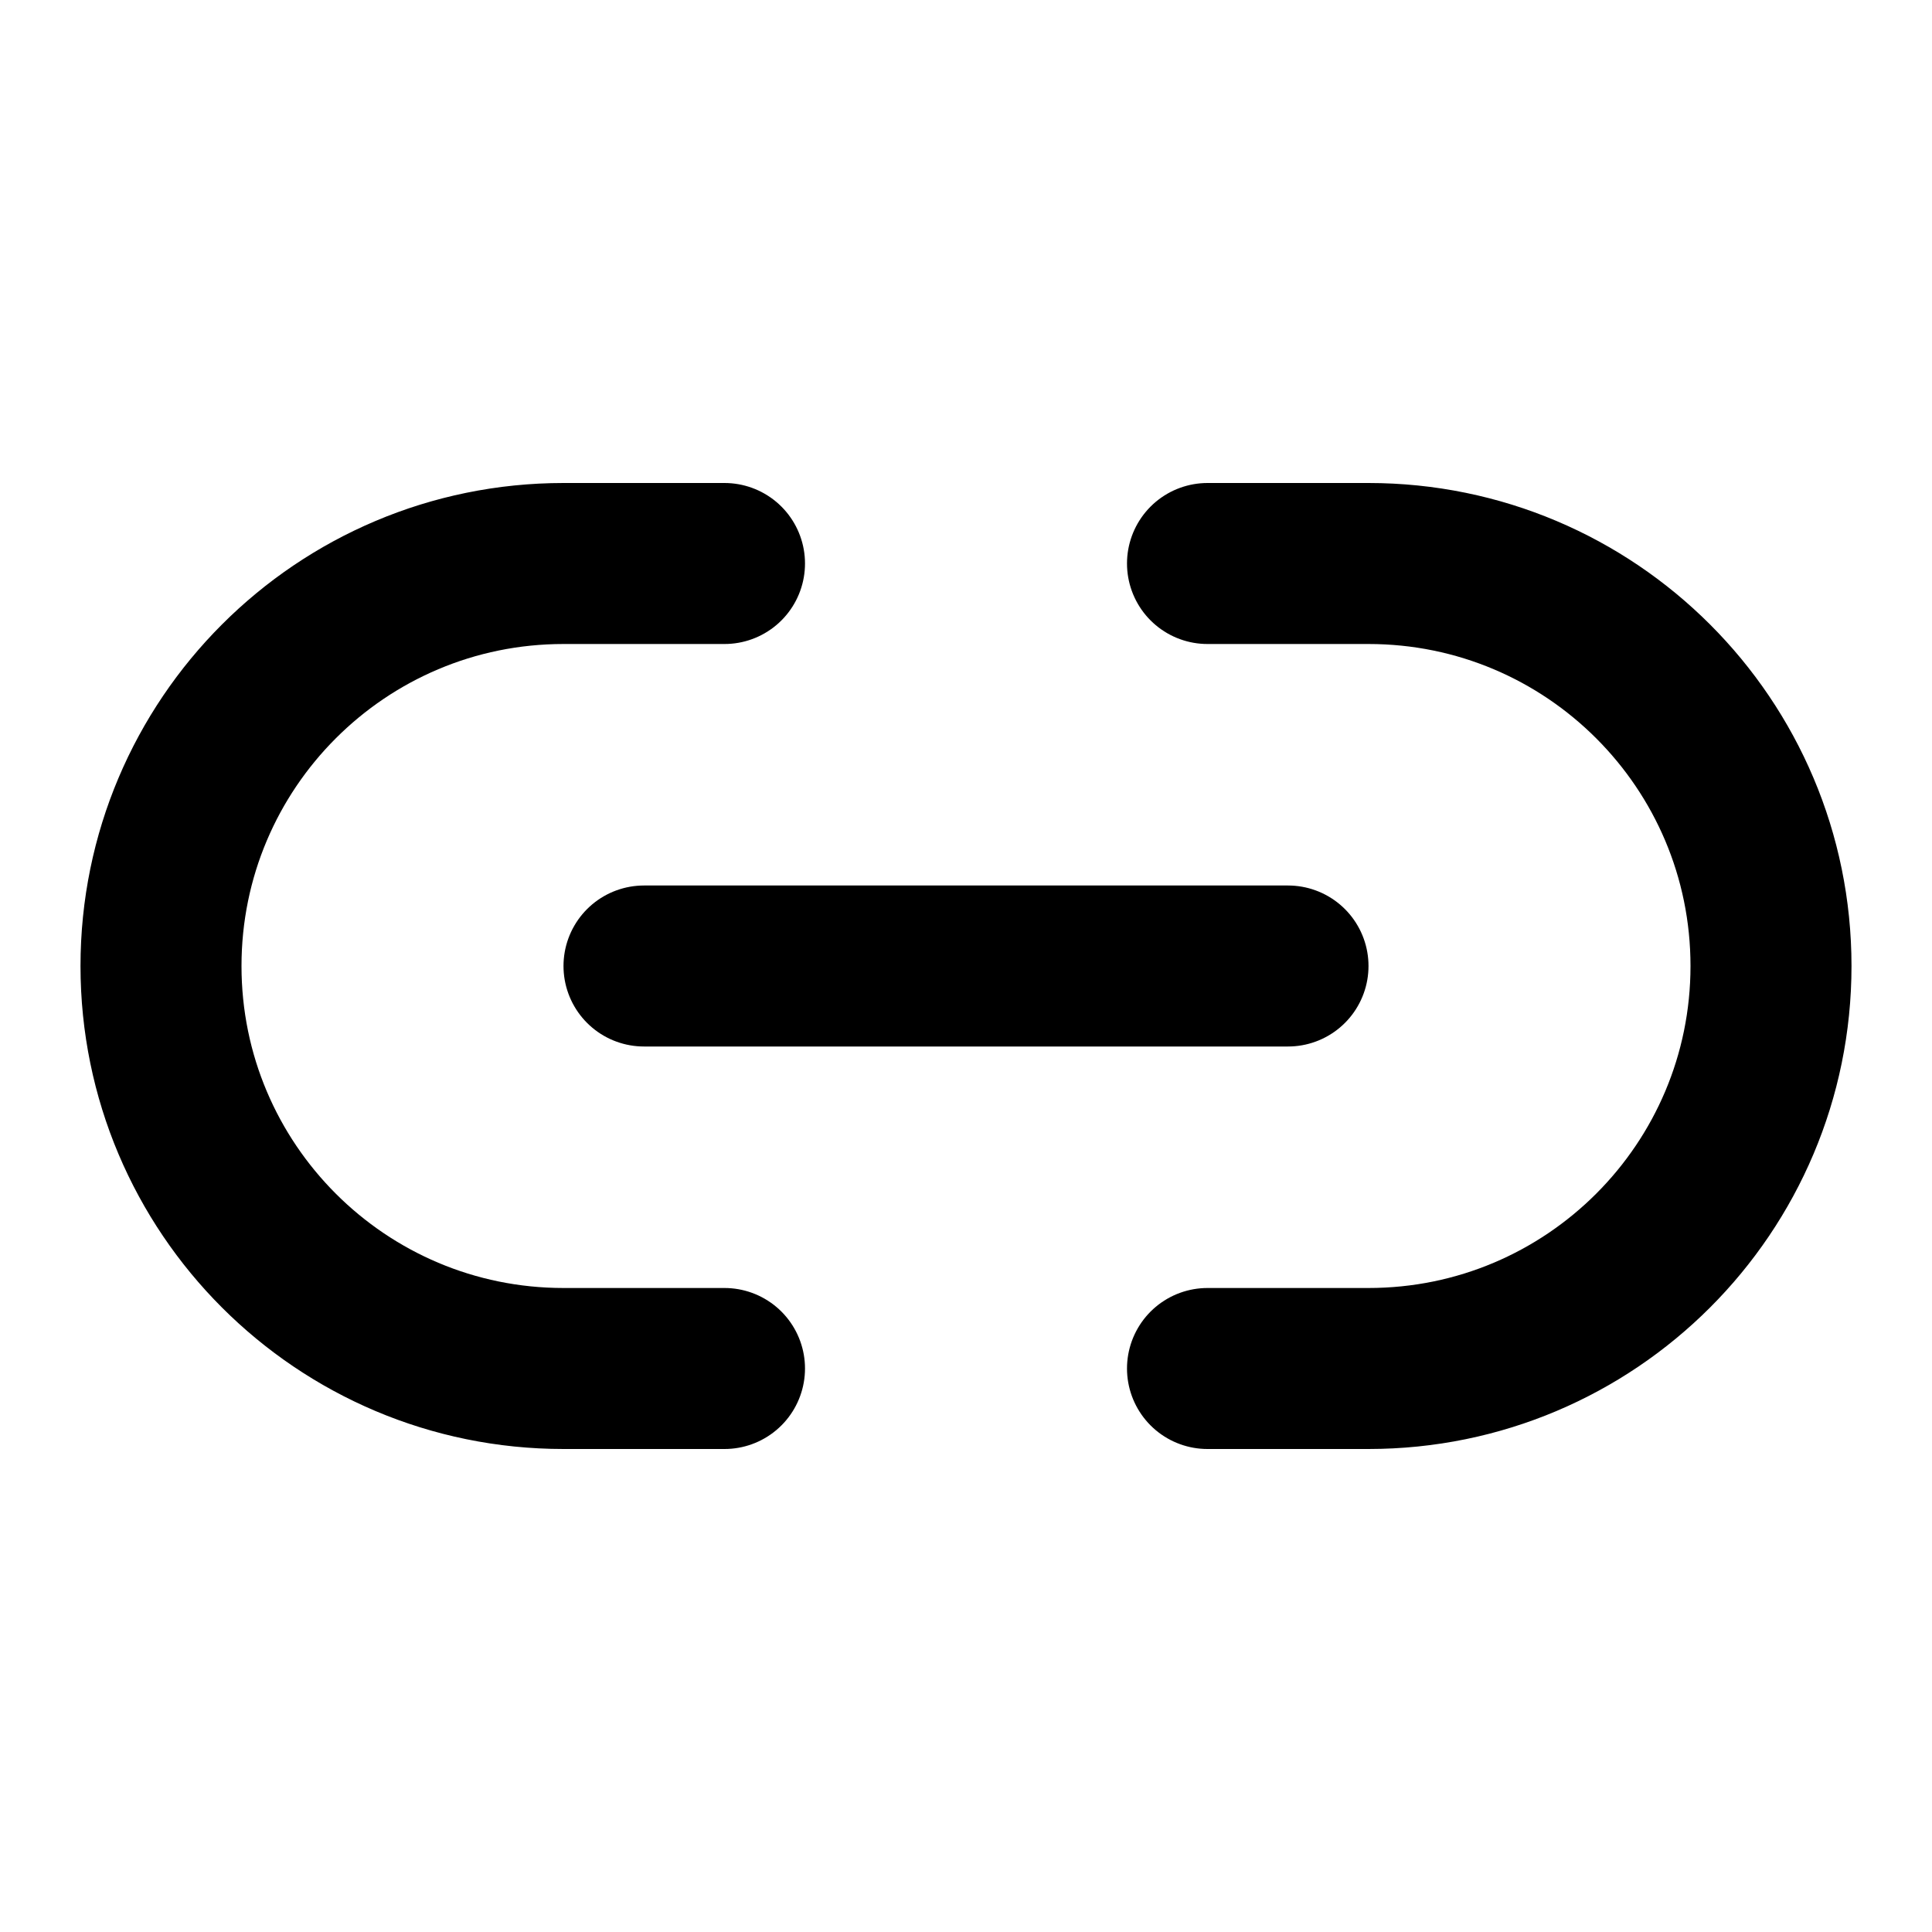
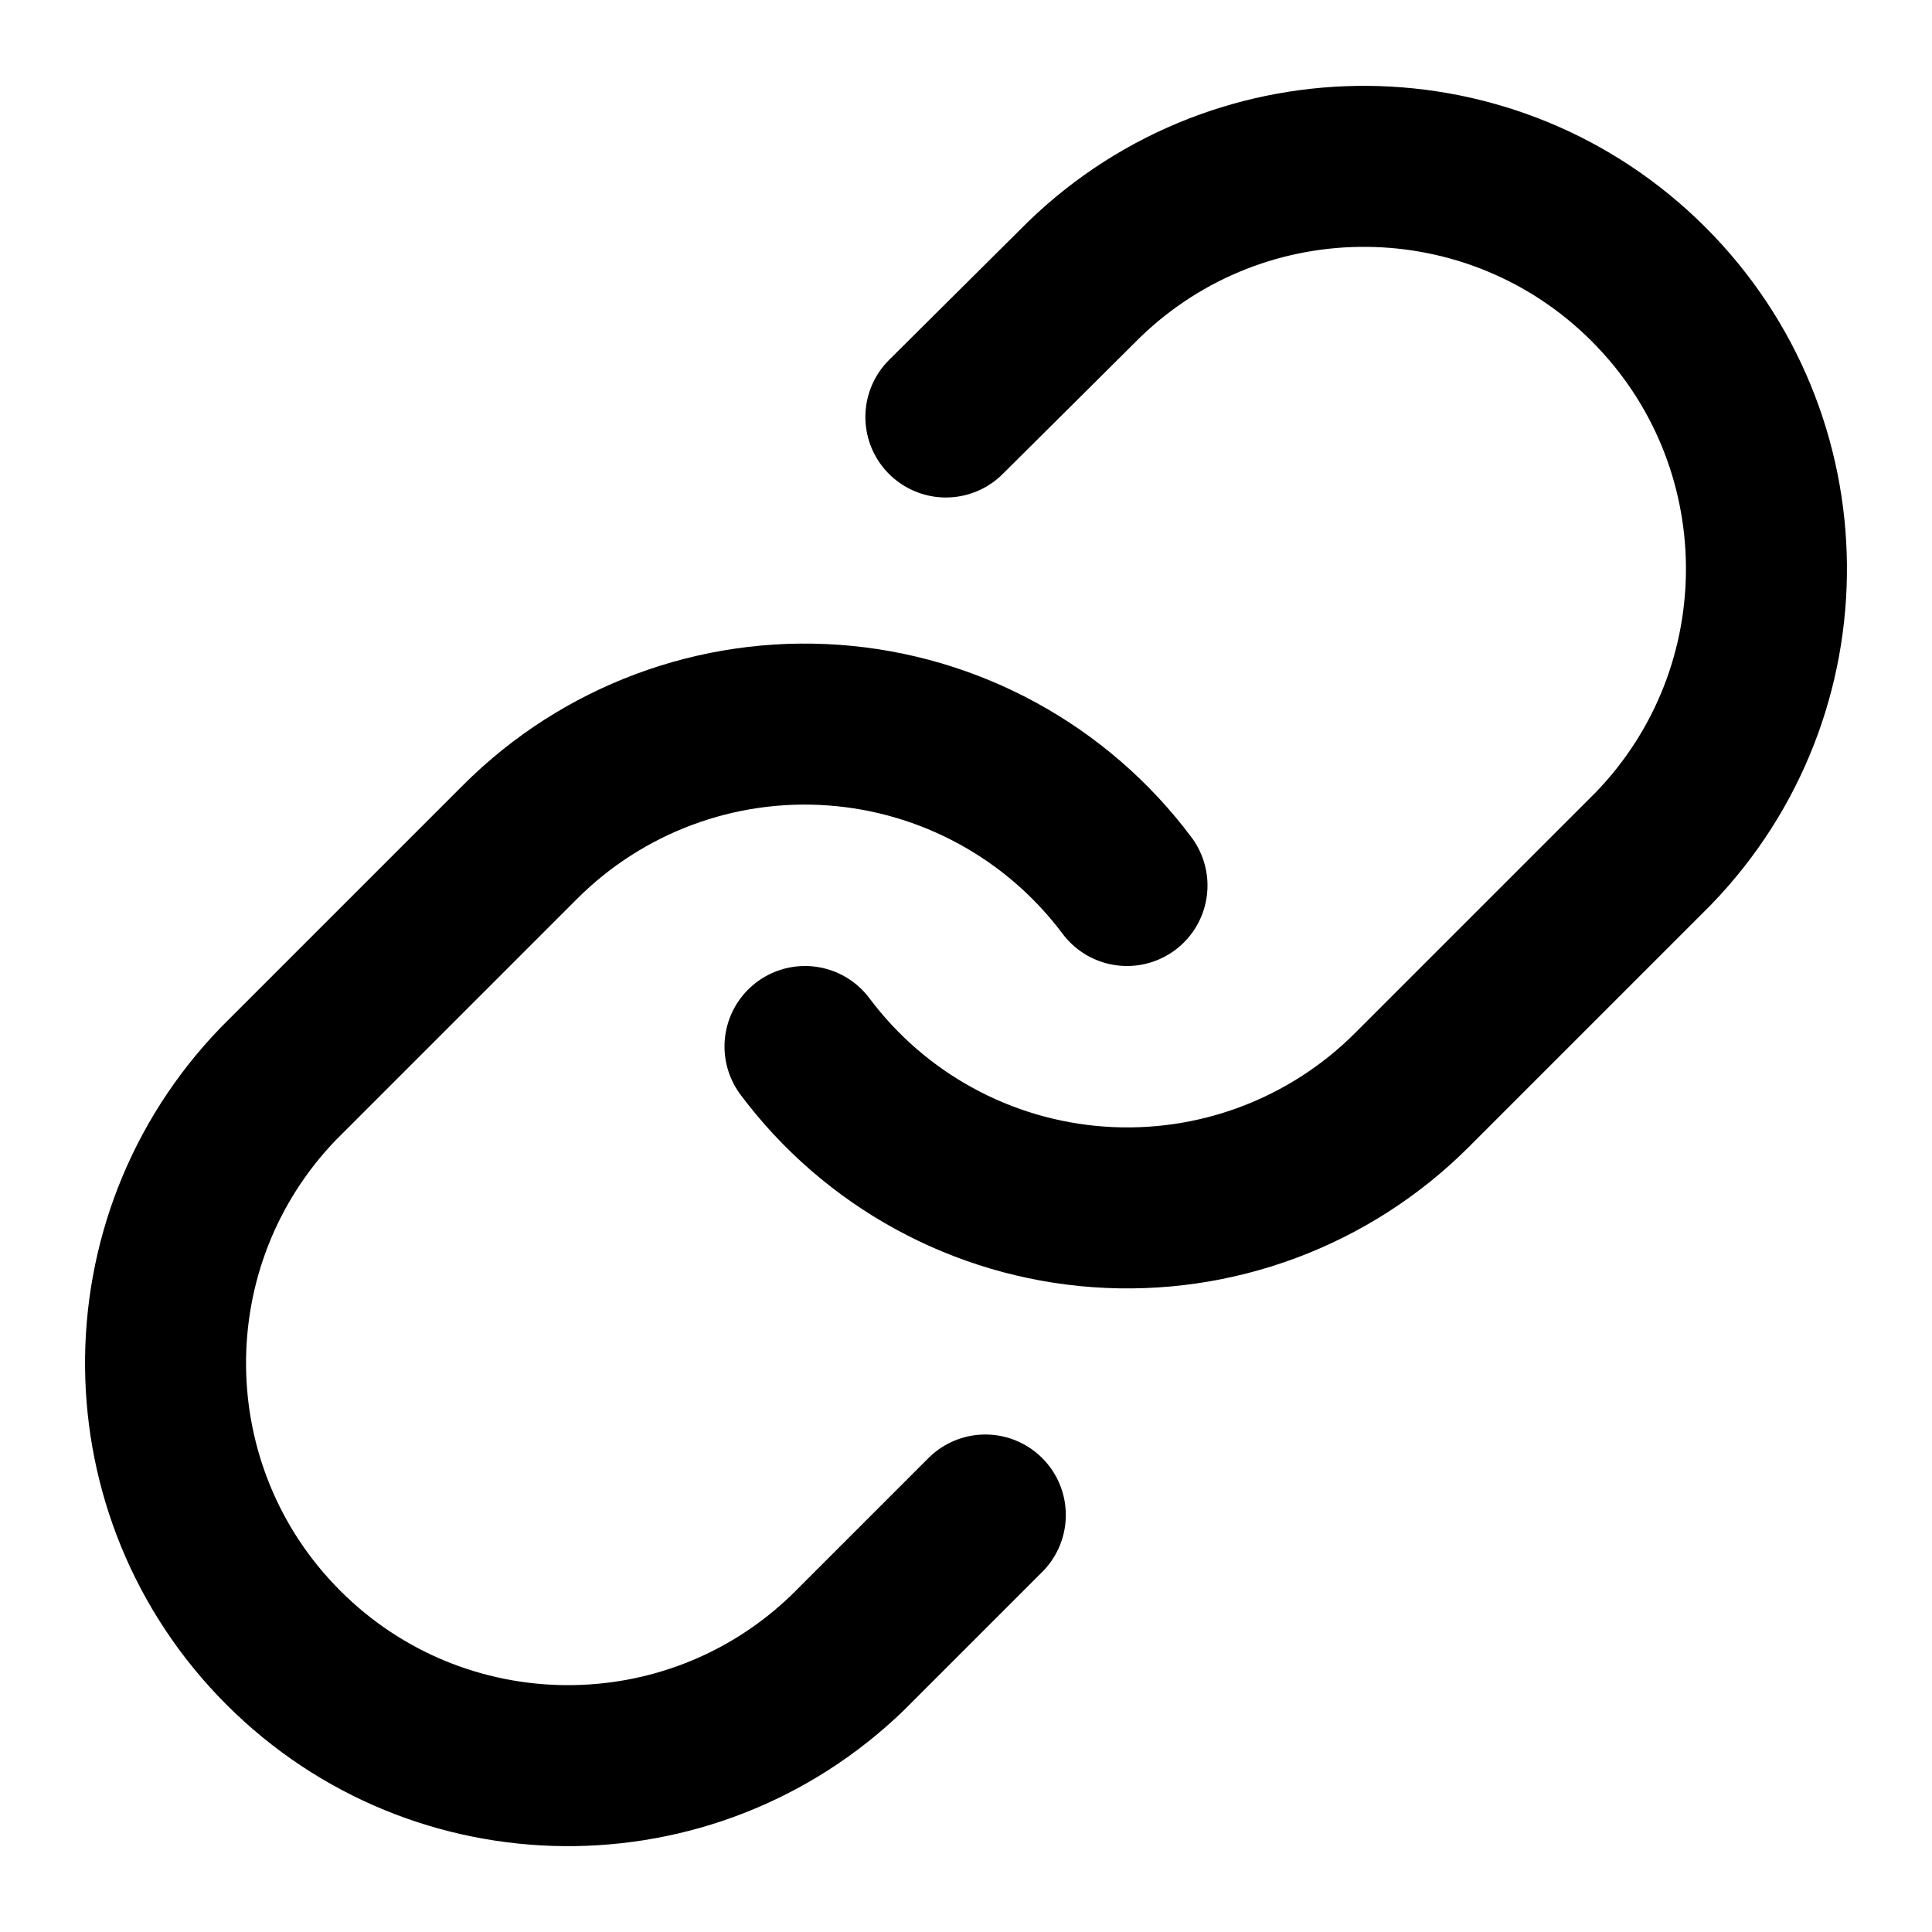
- <svg xmlns="http://www.w3.org/2000/svg" width="24" height="24" viewBox="0 0 24 24" fill="none" stroke="currentColor" stroke-width="2" stroke-linecap="round" stroke-linejoin="round" class="lucide lucide-link-2">
-   <path d="M9 17H7A5 5 0 0 1 7 7h2" />
-   <path d="M15 7h2a5 5 0 1 1 0 10h-2" />
-   <line x1="8" x2="16" y1="12" y2="12" />
+ <svg xmlns="http://www.w3.org/2000/svg" width="24" height="24" viewBox="0 0 24 24" fill="none" stroke="currentColor" stroke-width="2" stroke-linecap="round" stroke-linejoin="round" class="lucide lucide-link-icon lucide-link">
+   <path d="M10 13a5 5 0 0 0 7.54.54l3-3a5 5 0 0 0-7.07-7.07l-1.72 1.71" />
+   <path d="M14 11a5 5 0 0 0-7.54-.54l-3 3a5 5 0 0 0 7.07 7.07l1.71-1.71" />
</svg>
